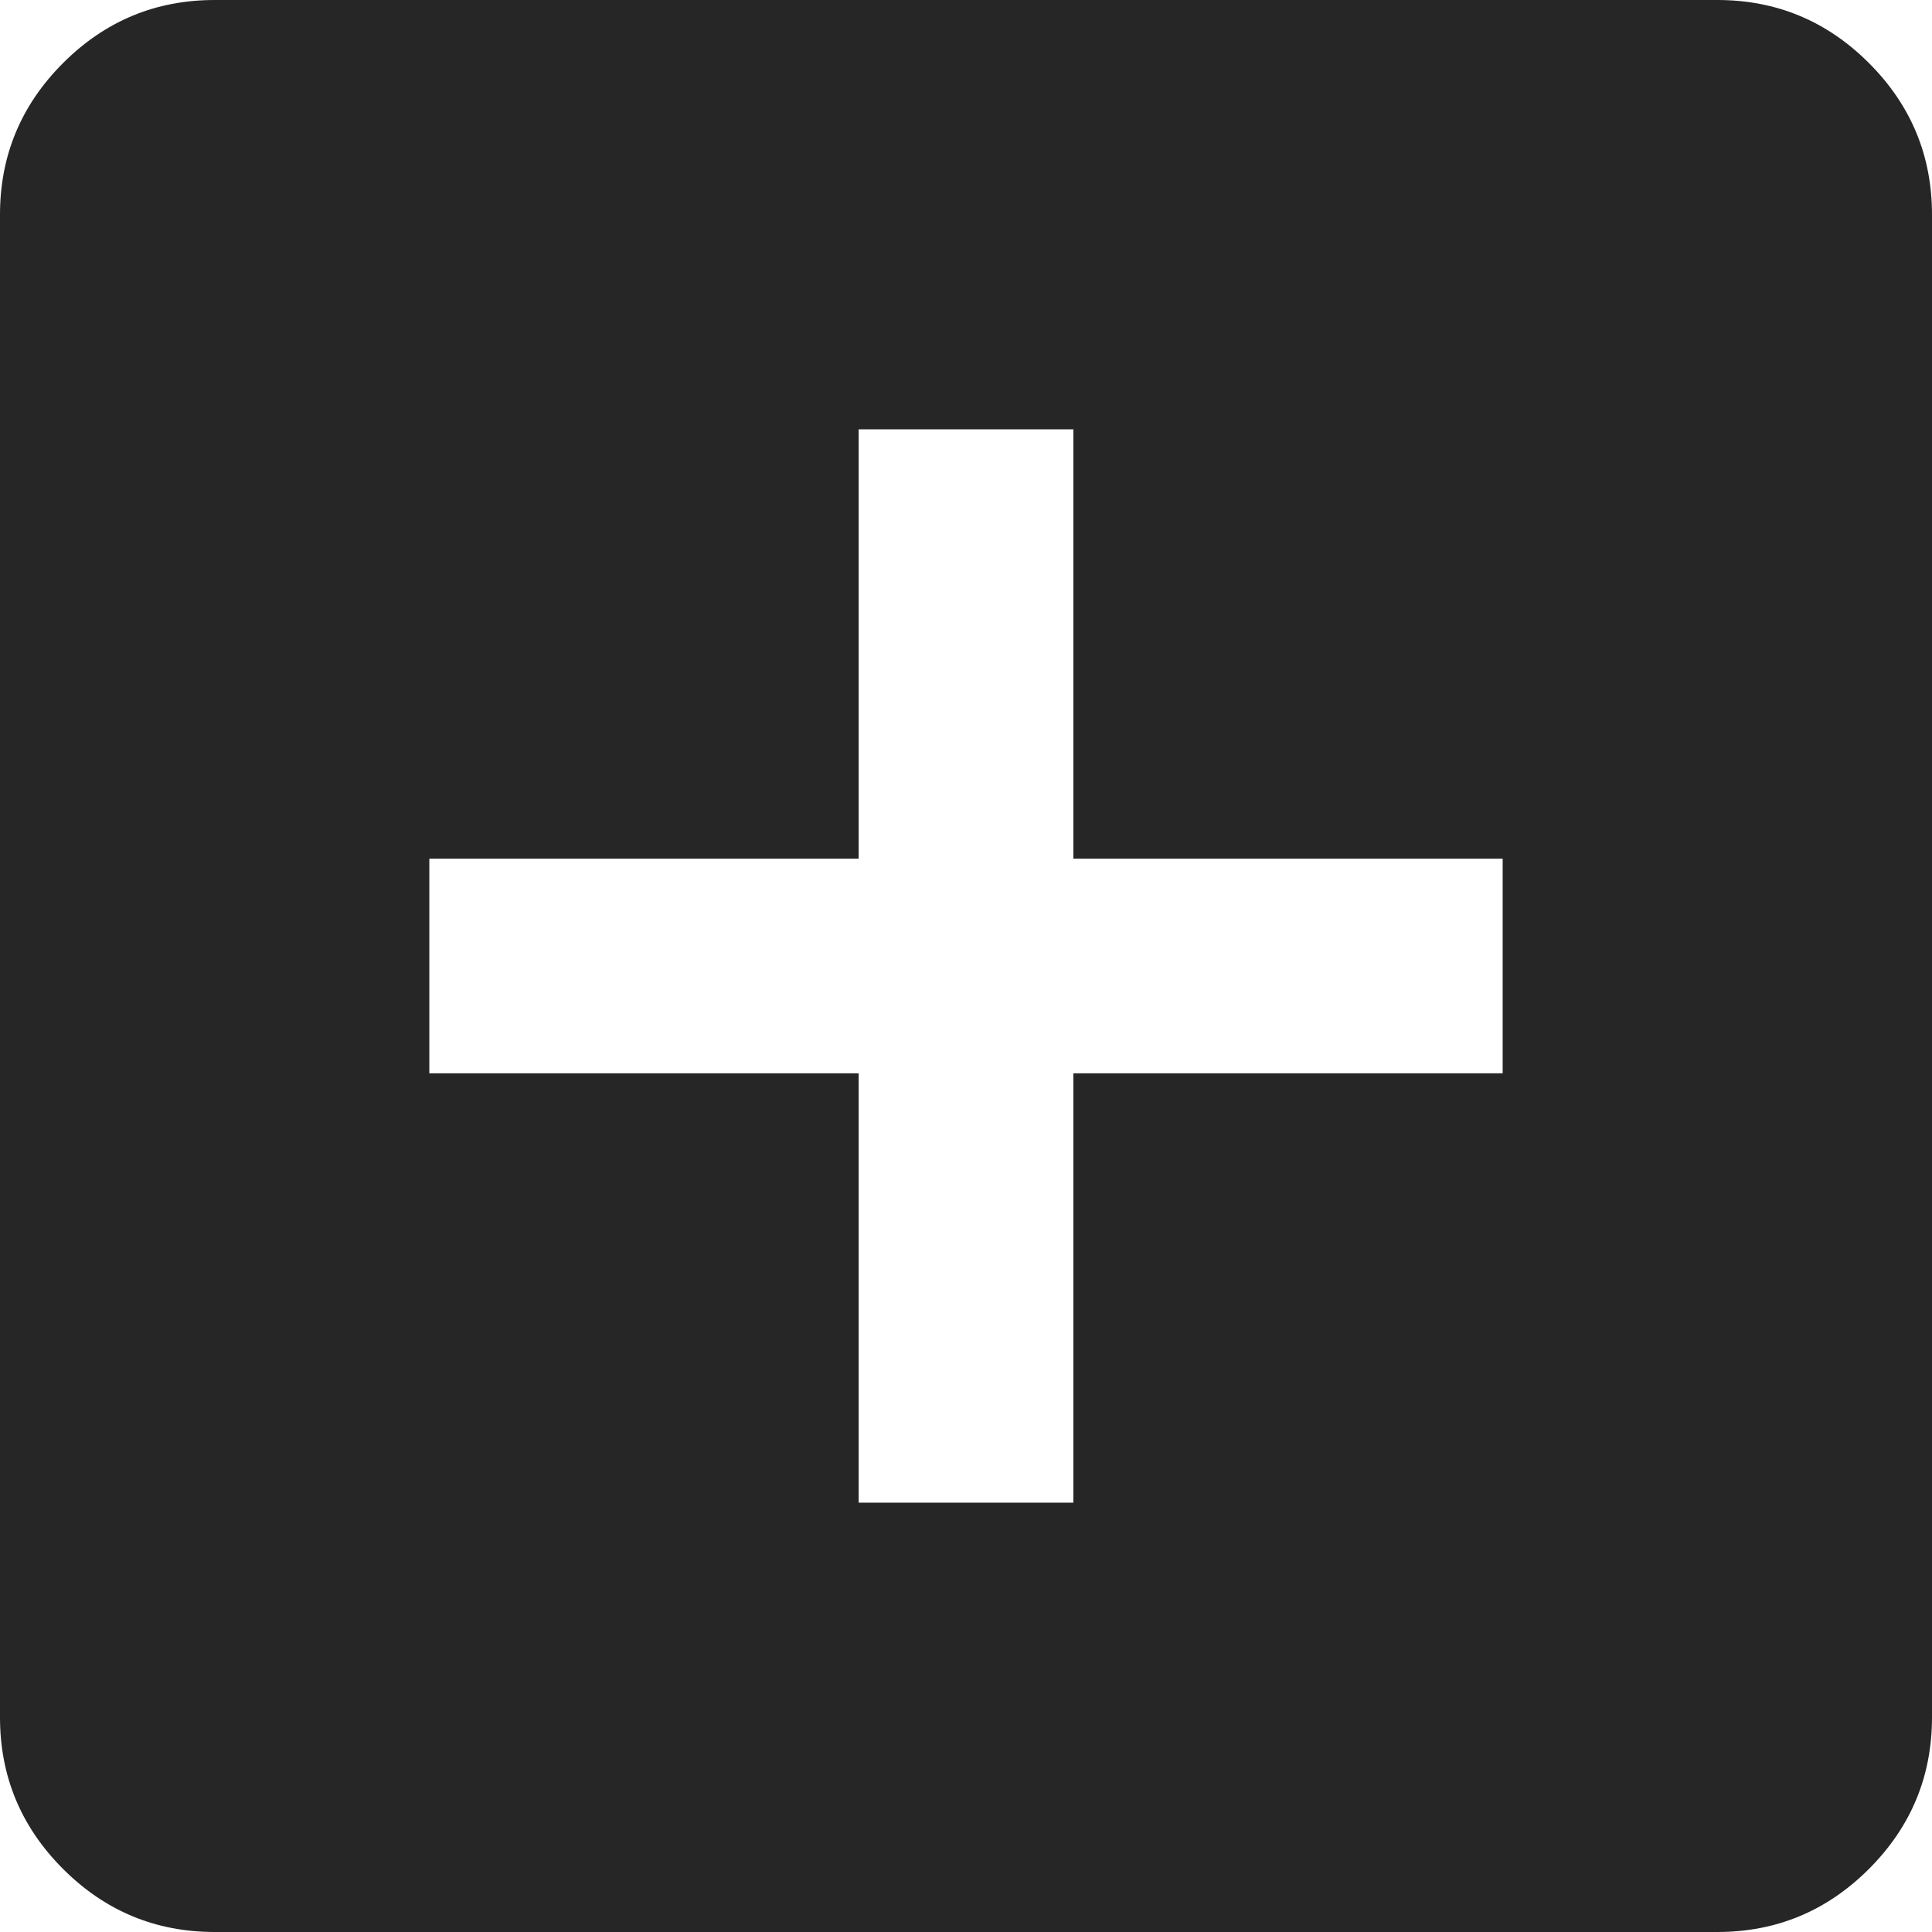
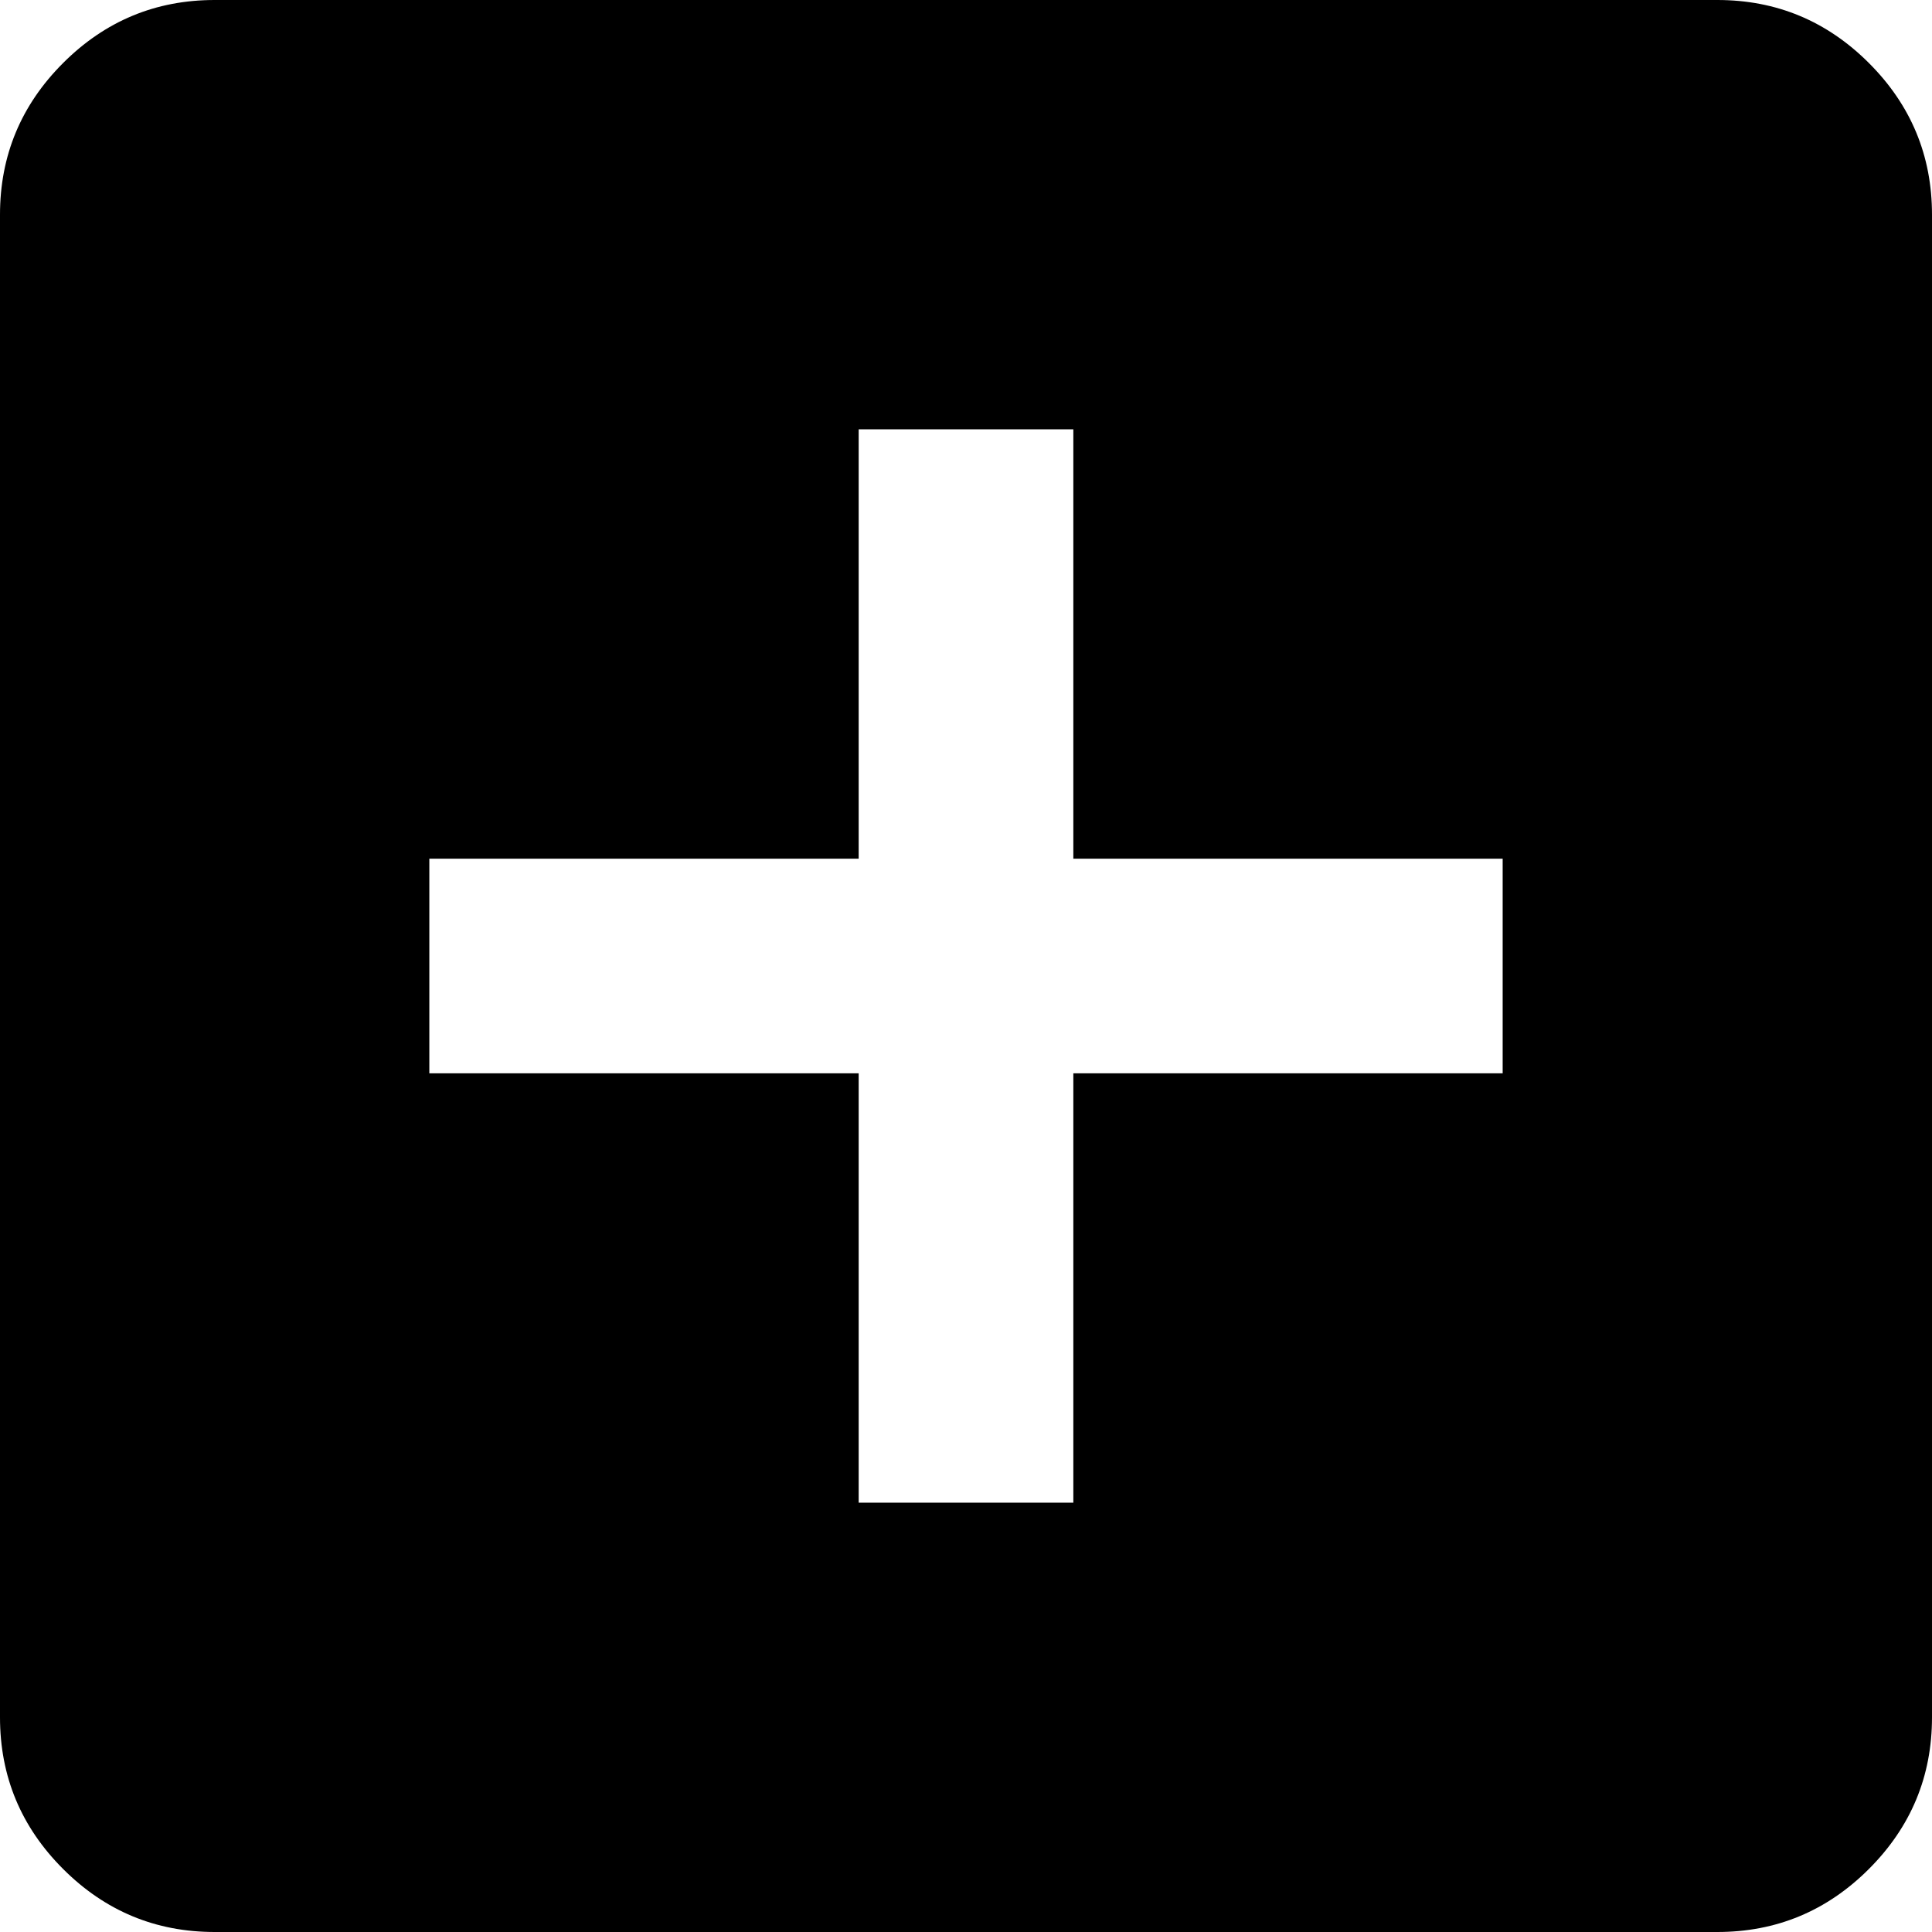
- <svg viewBox="120 -840 720 720" width="24px" height="24px" fill="#262626" aria-label="add box fill">
+ <svg viewBox="120 -840 720 720" width="24px" height="24px" fill="currentColor" aria-label="add box fill">
  <path d="M440-280h80v-160h160v-80H520v-160h-80v160H280v80h160v160ZM200-120q-33 0-56.5-23.5T120-200v-560q0-33 23.5-56.5T200-840h560q33 0 56.5 23.5T840-760v560q0 33-23.5 56.5T760-120H200Z">
  </path>
</svg>
